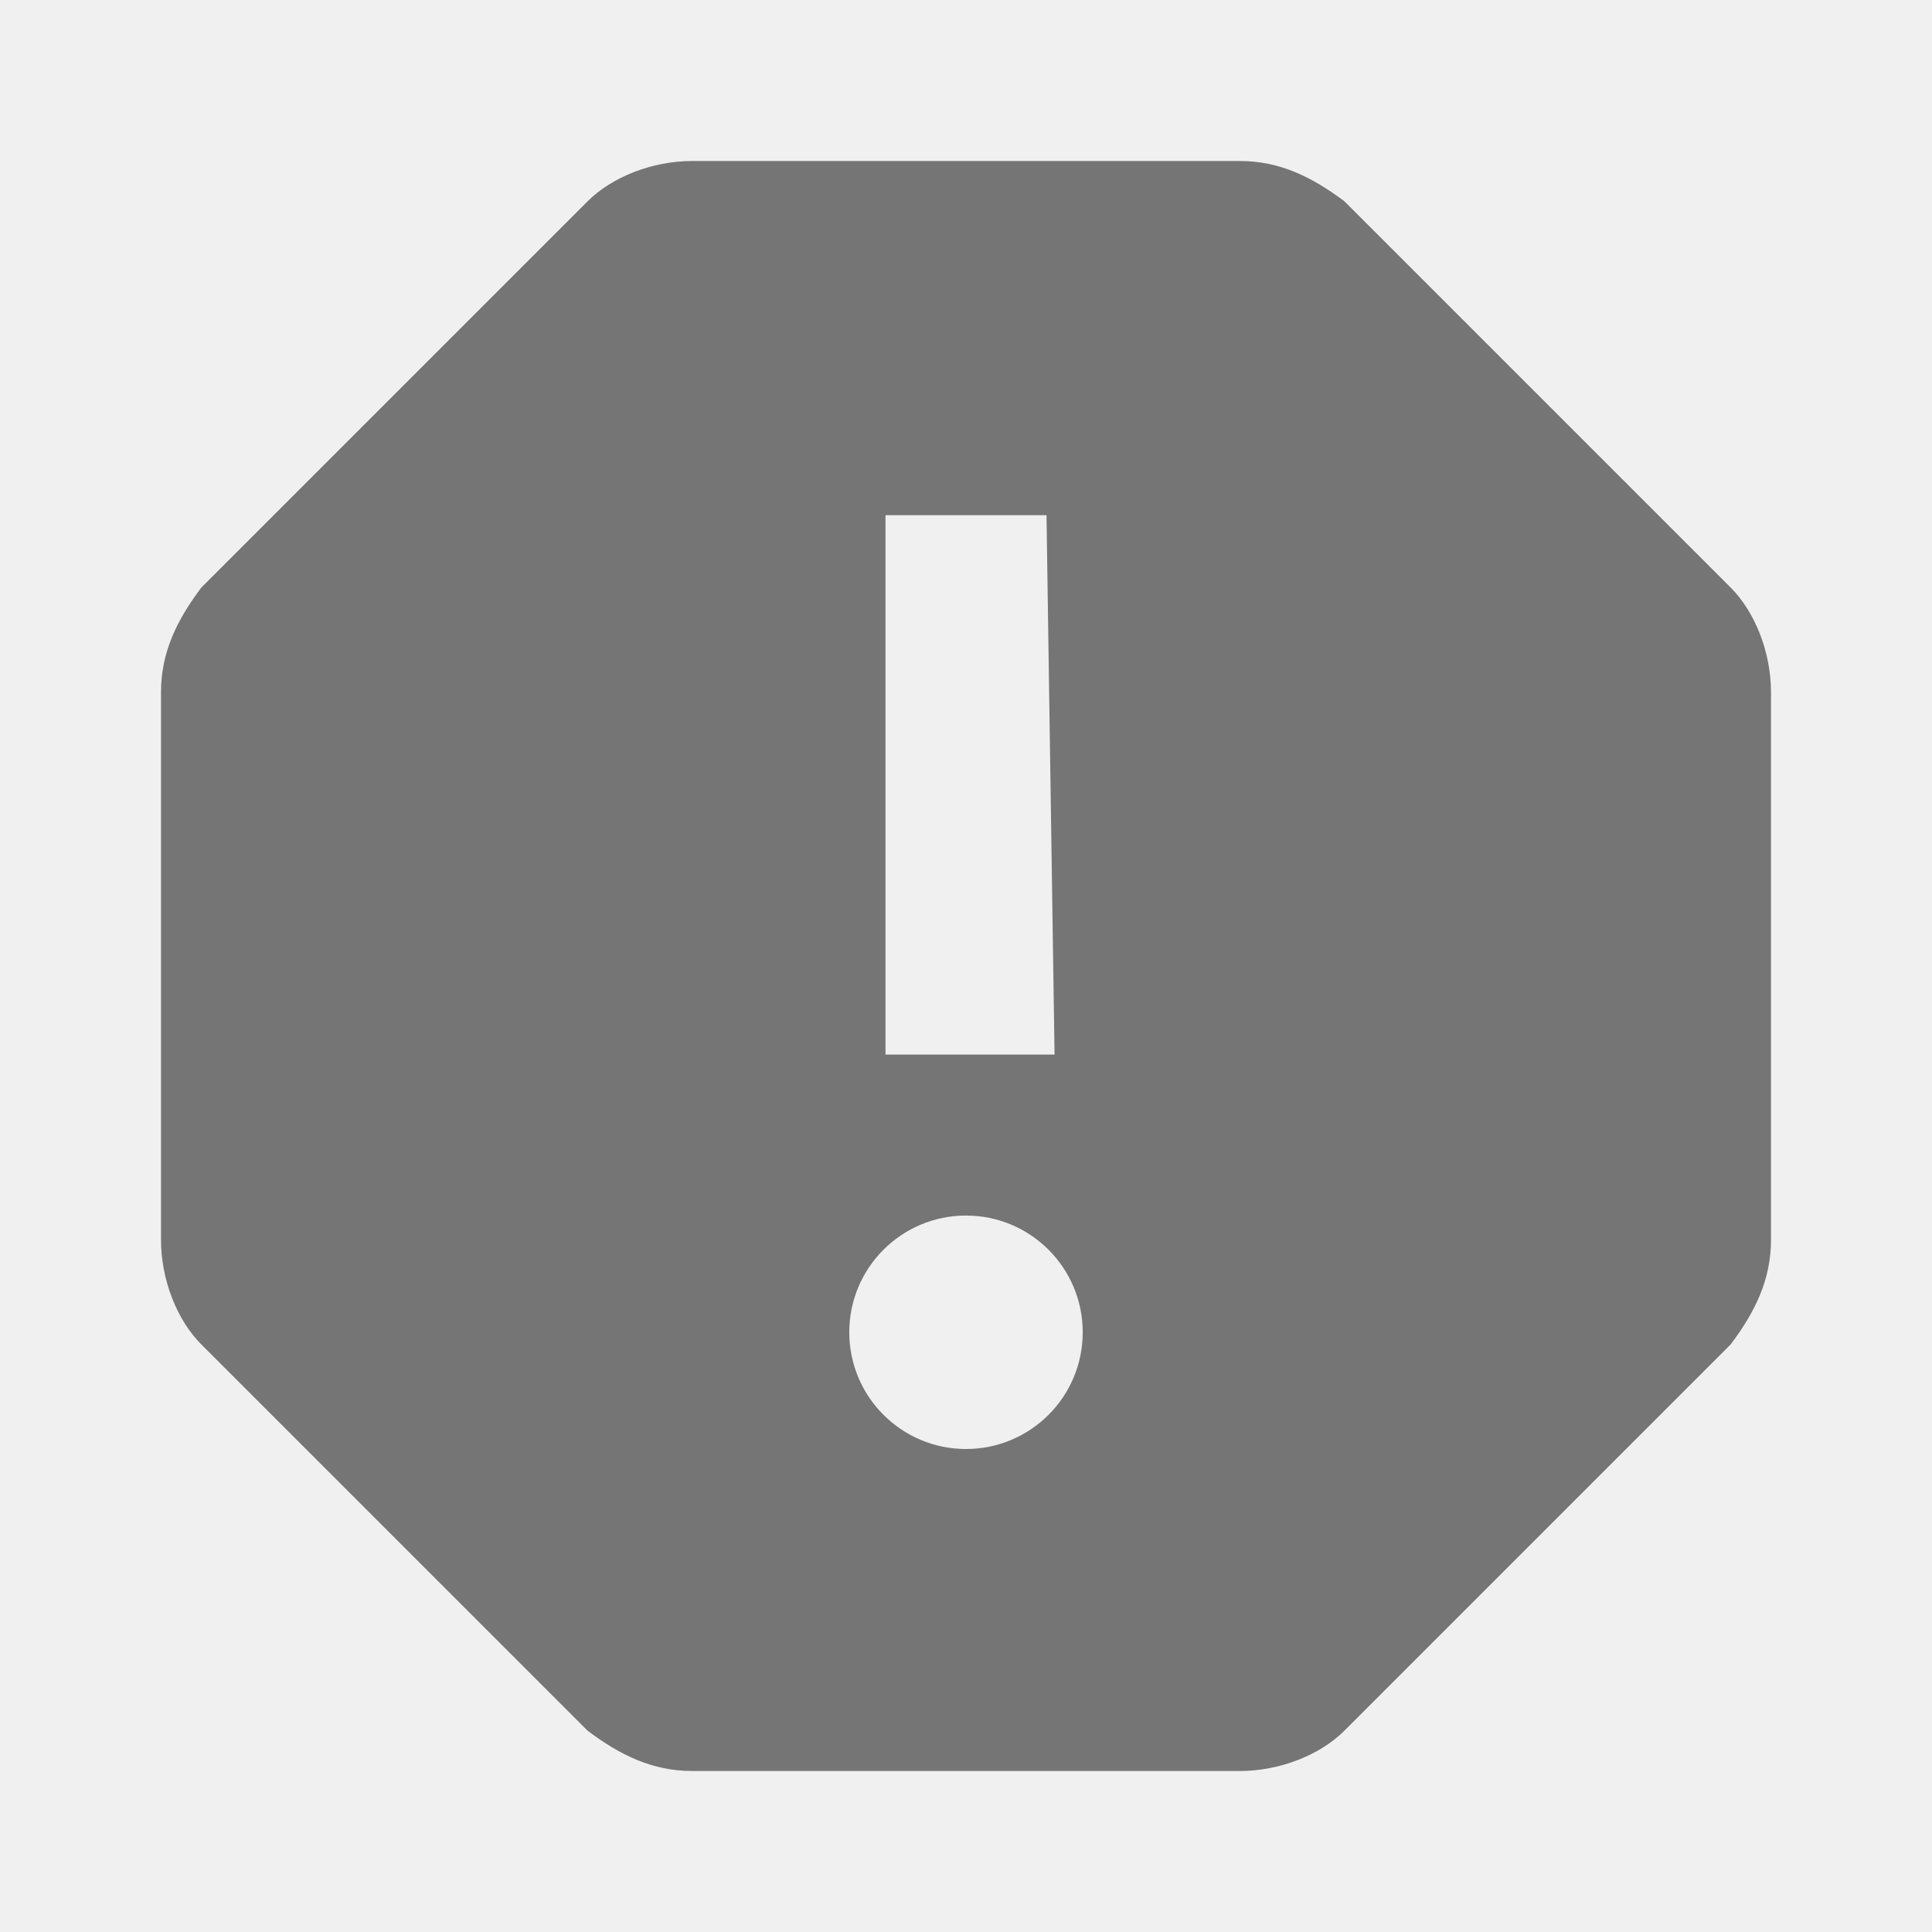
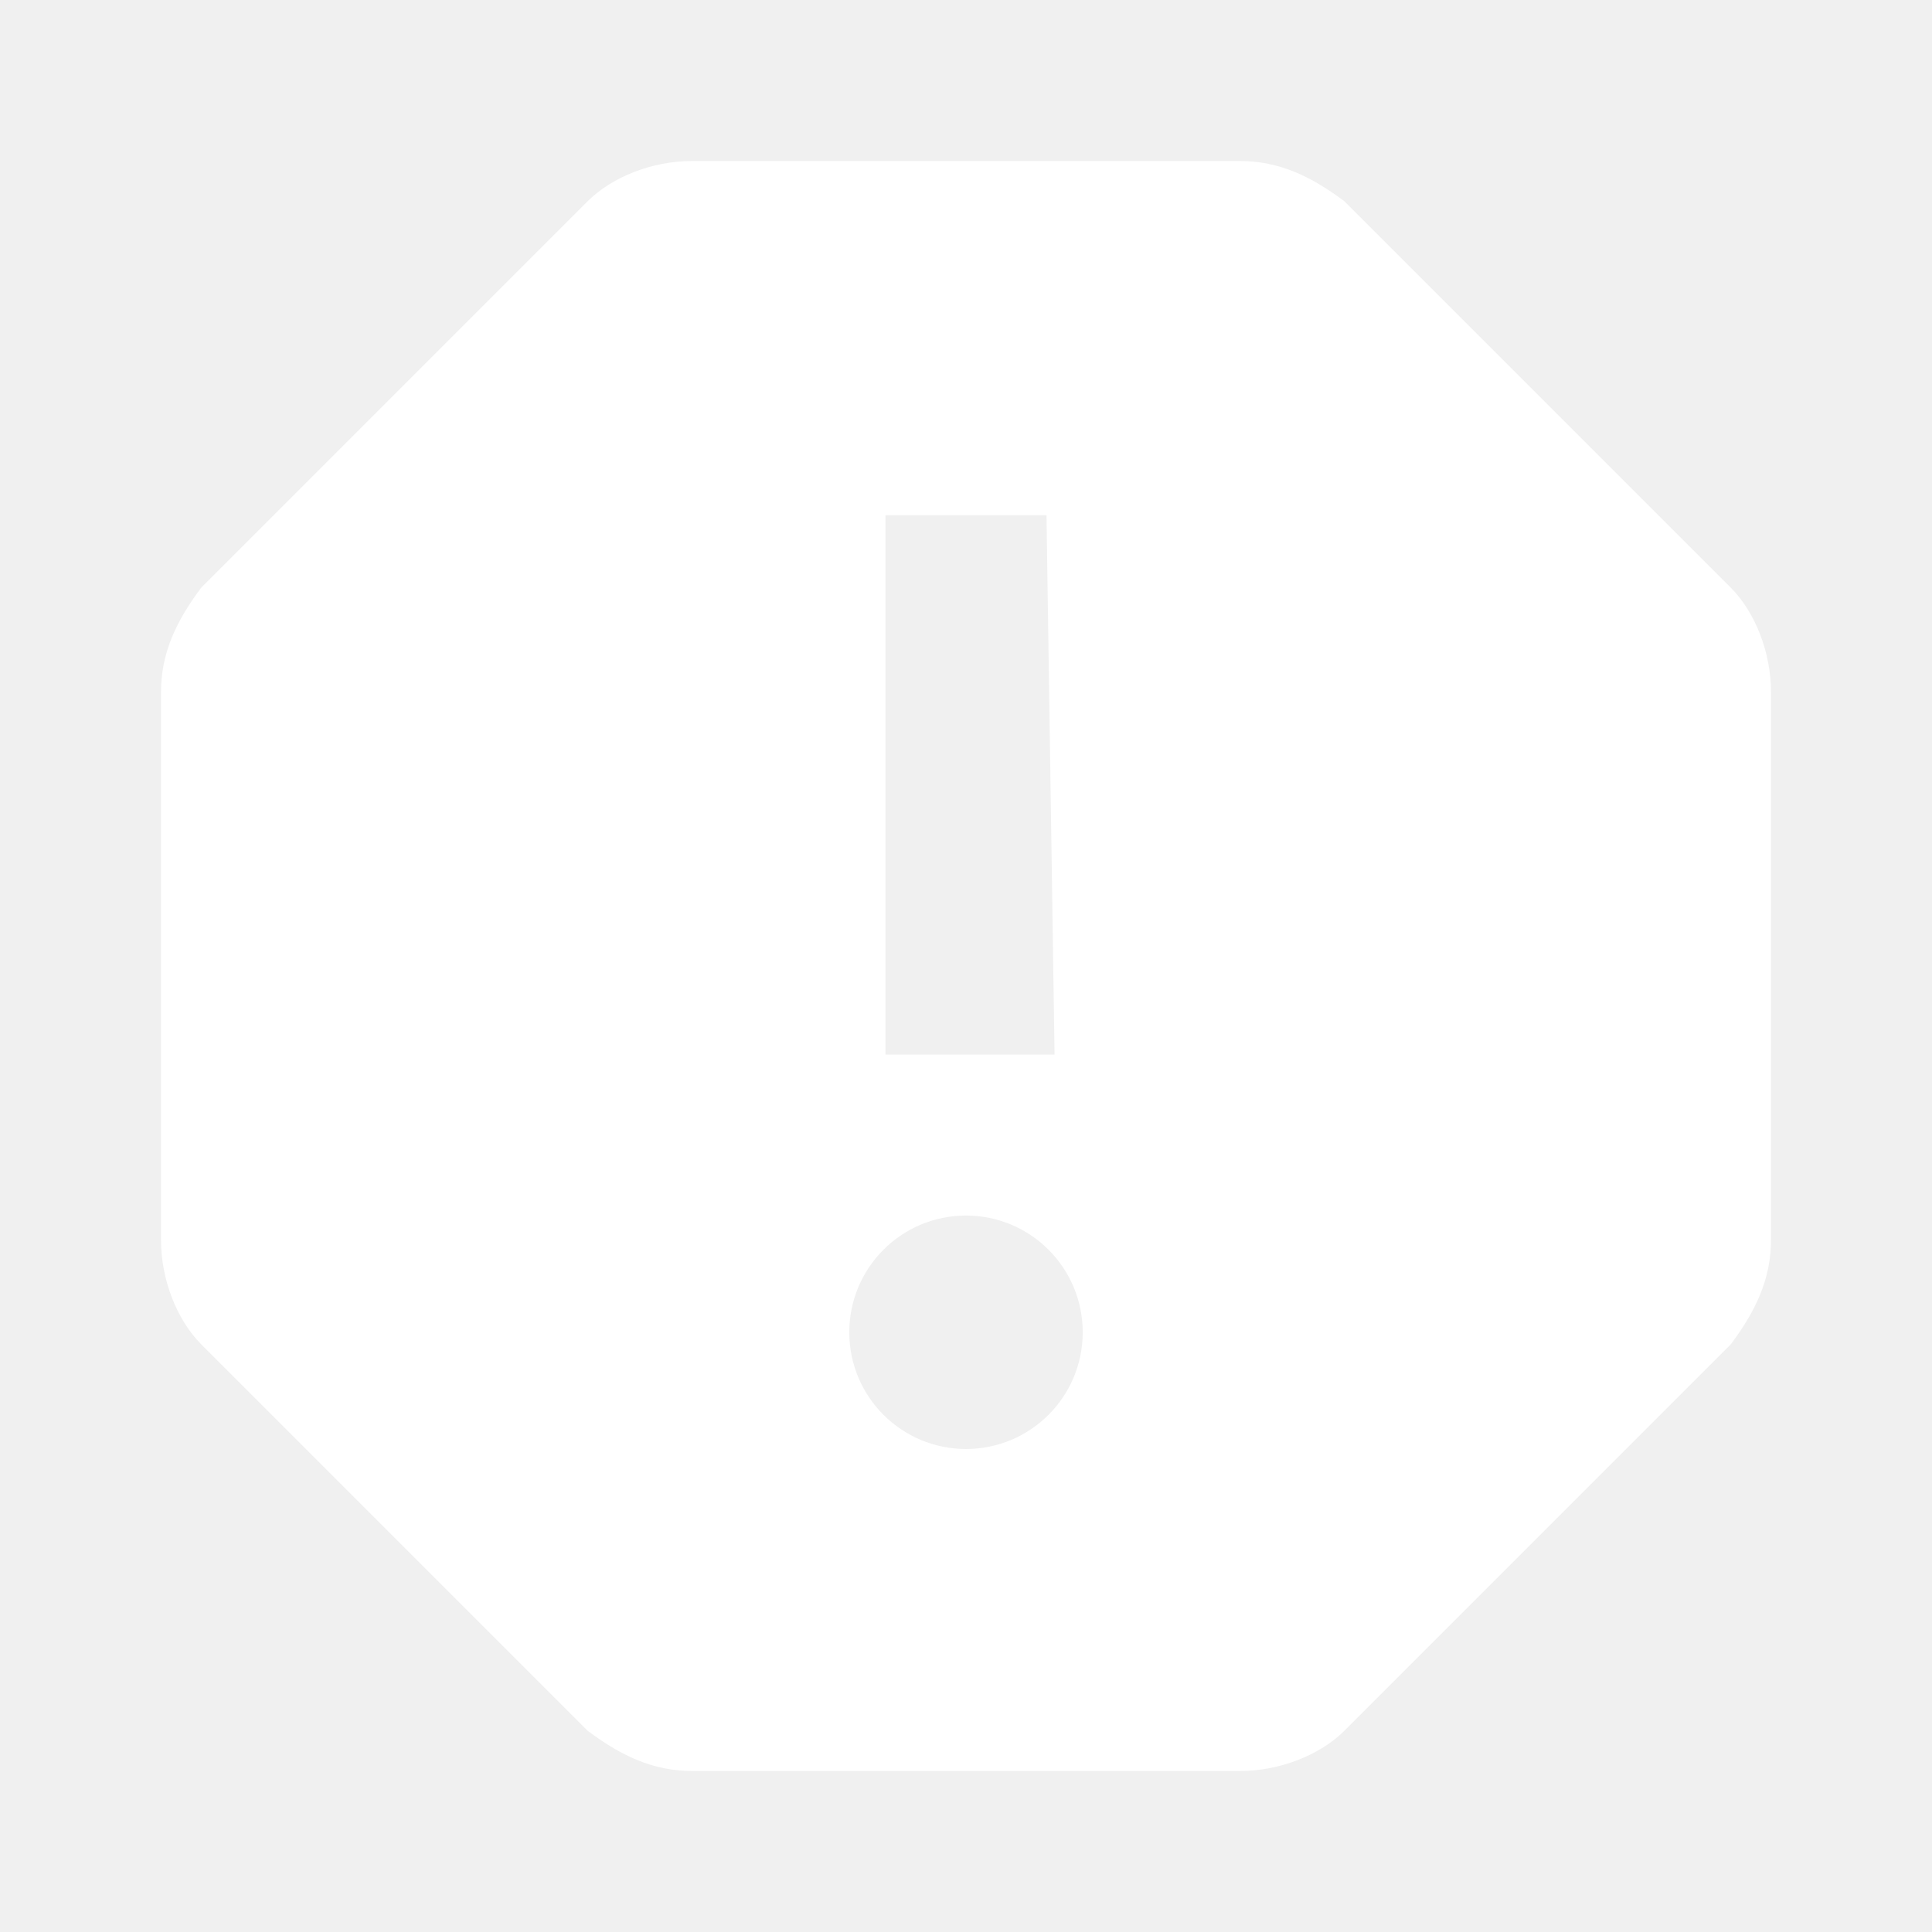
<svg xmlns="http://www.w3.org/2000/svg" width="24" height="24">
-   <path fill="#757575" d="M13.1 13.1H11V6.4H13M12 18a1.4 1.4 0 110-2.9 1.4 1.4 0 010 2.9M15.4 2H8.6c-.5 0-1 .2-1.3.5L2.5 7.3c-.3.4-.5.8-.5 1.3v6.8c0 .5.2 1 .5 1.3l4.8 4.8c.4.3.8.5 1.3.5h6.8c.5 0 1-.2 1.3-.5l4.8-4.8c.3-.4.5-.8.5-1.3V8.6c0-.5-.2-1-.5-1.3l-4.8-4.8c-.4-.3-.8-.5-1.3-.5z" />
+   <path fill="#FFFFFF" d="M13.1 13.1H11V6.4H13M12 18a1.4 1.4 0 110-2.9 1.4 1.4 0 010 2.9M15.4 2H8.6c-.5 0-1 .2-1.3.5L2.5 7.3c-.3.4-.5.8-.5 1.3v6.8c0 .5.2 1 .5 1.3l4.8 4.8c.4.3.8.5 1.3.5h6.8c.5 0 1-.2 1.3-.5l4.8-4.8c.3-.4.5-.8.5-1.3V8.6c0-.5-.2-1-.5-1.3l-4.8-4.8c-.4-.3-.8-.5-1.3-.5z" />
</svg>
